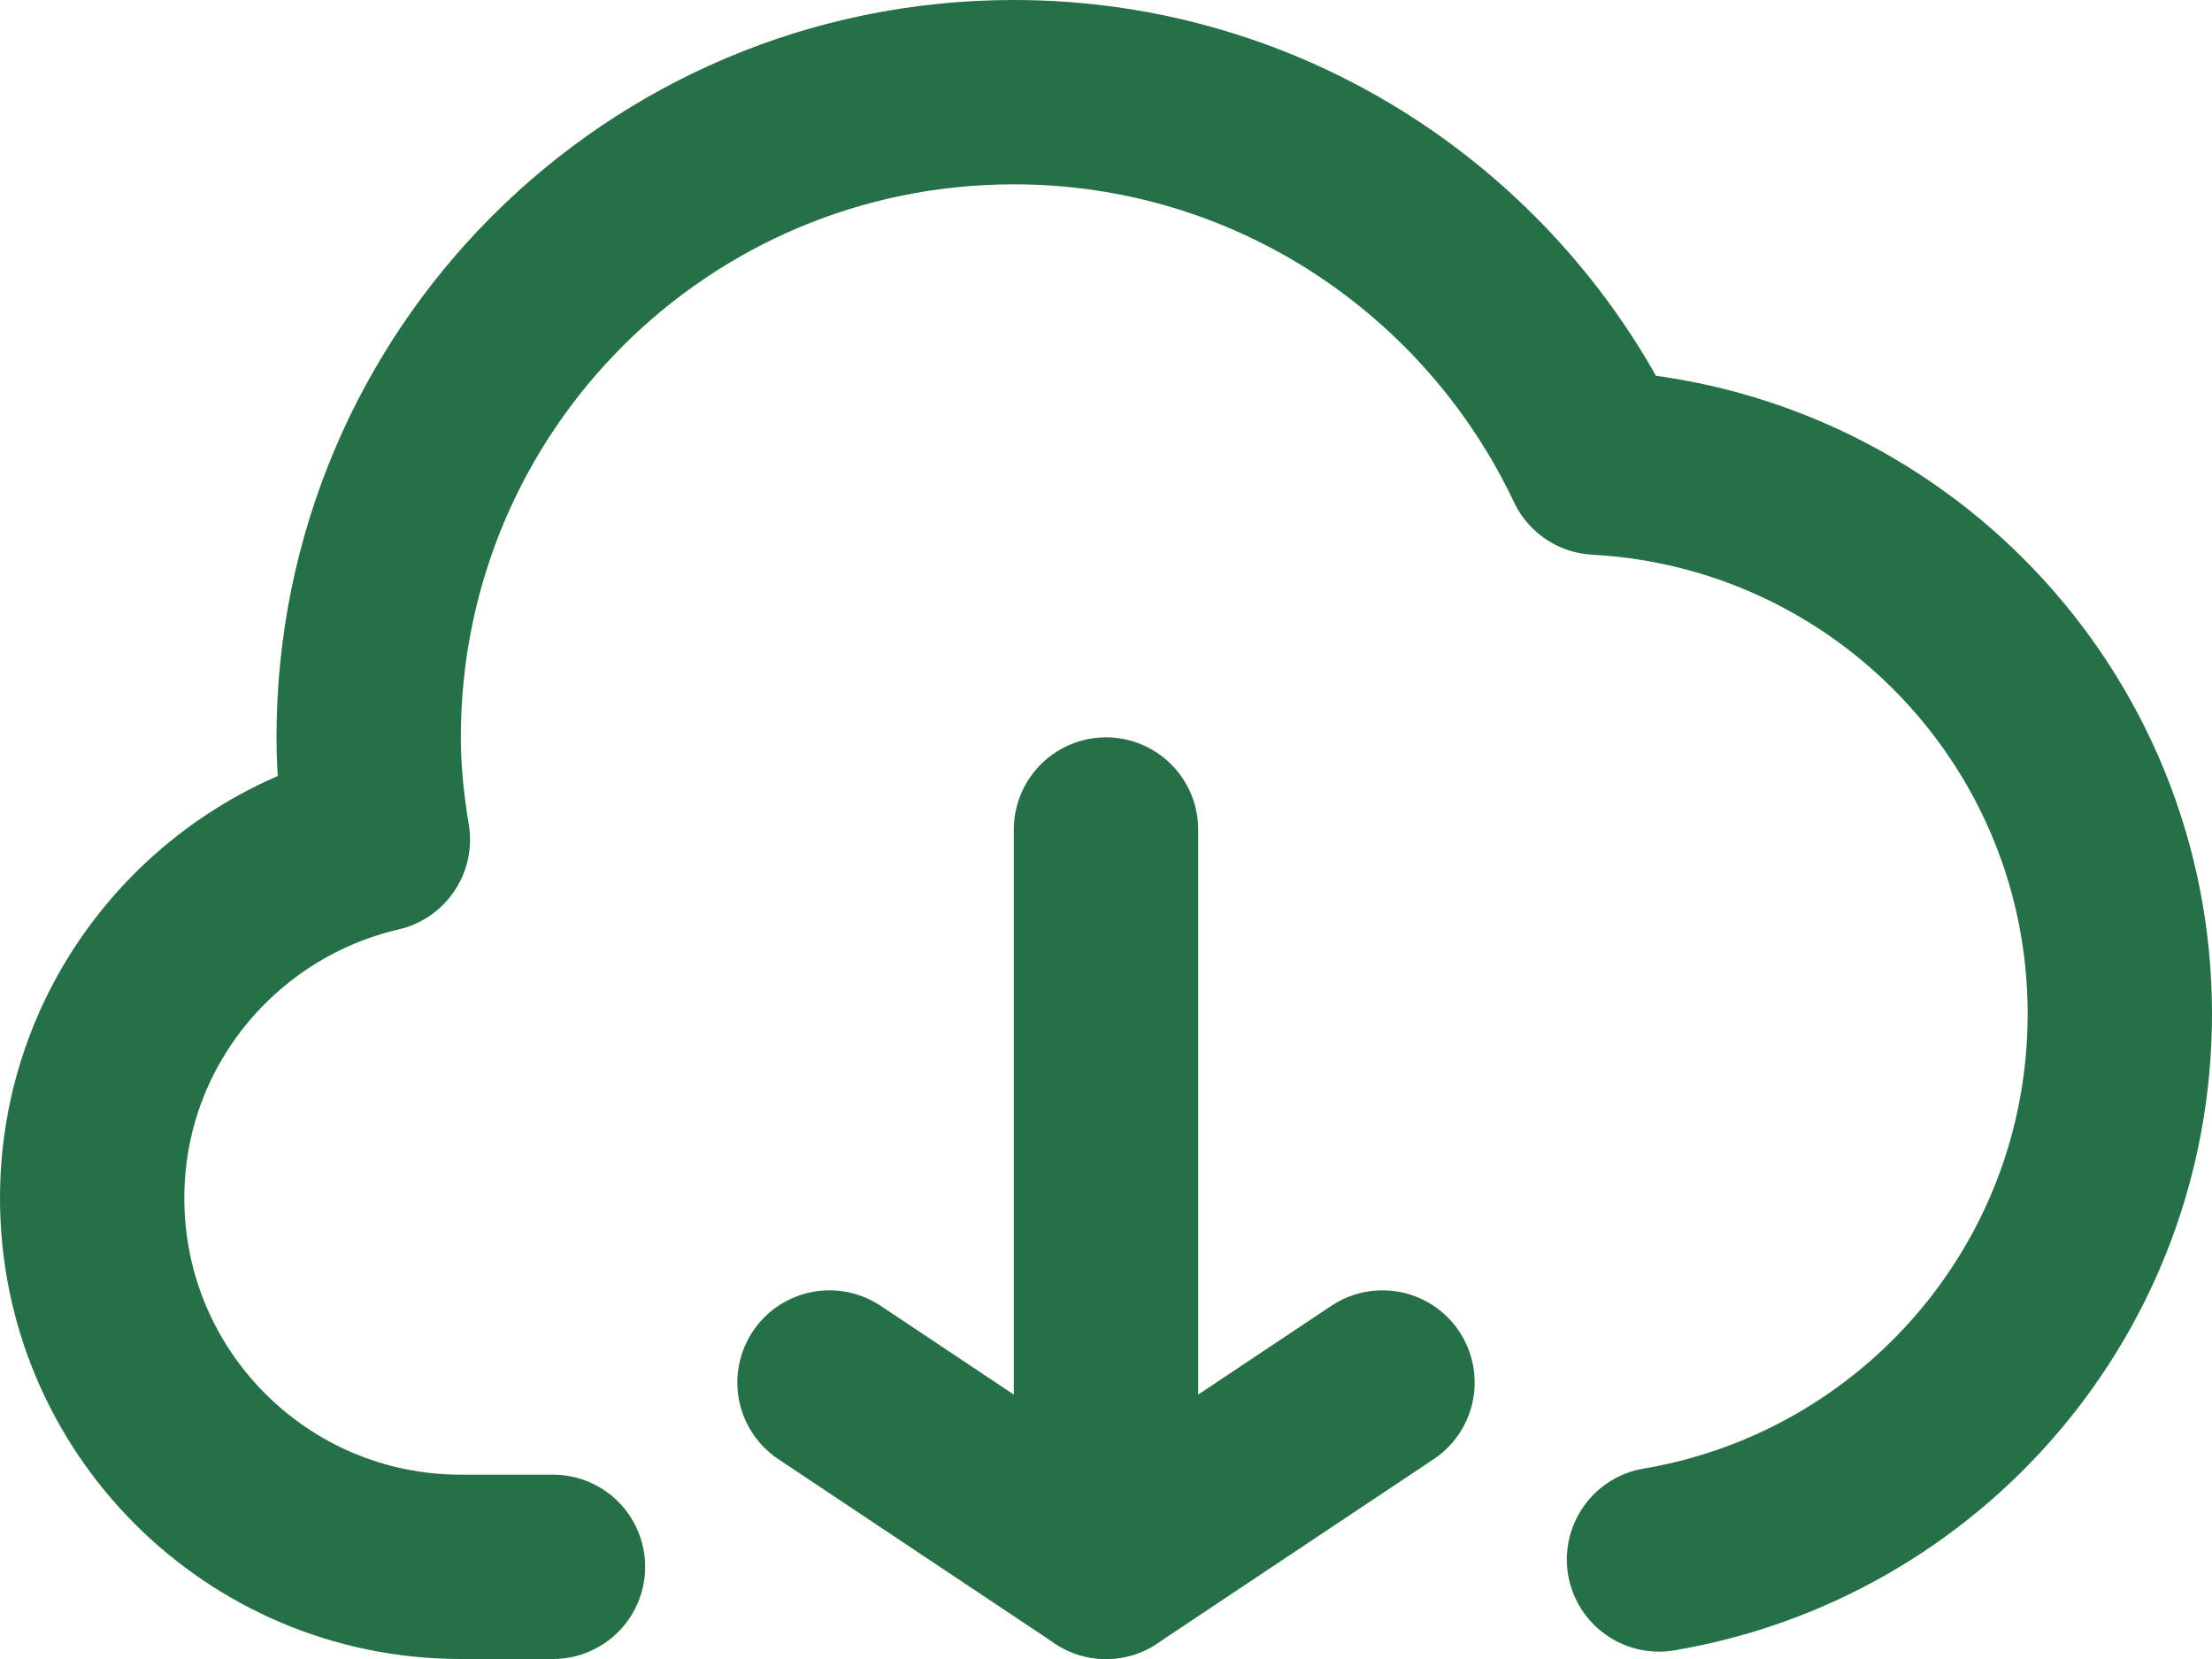
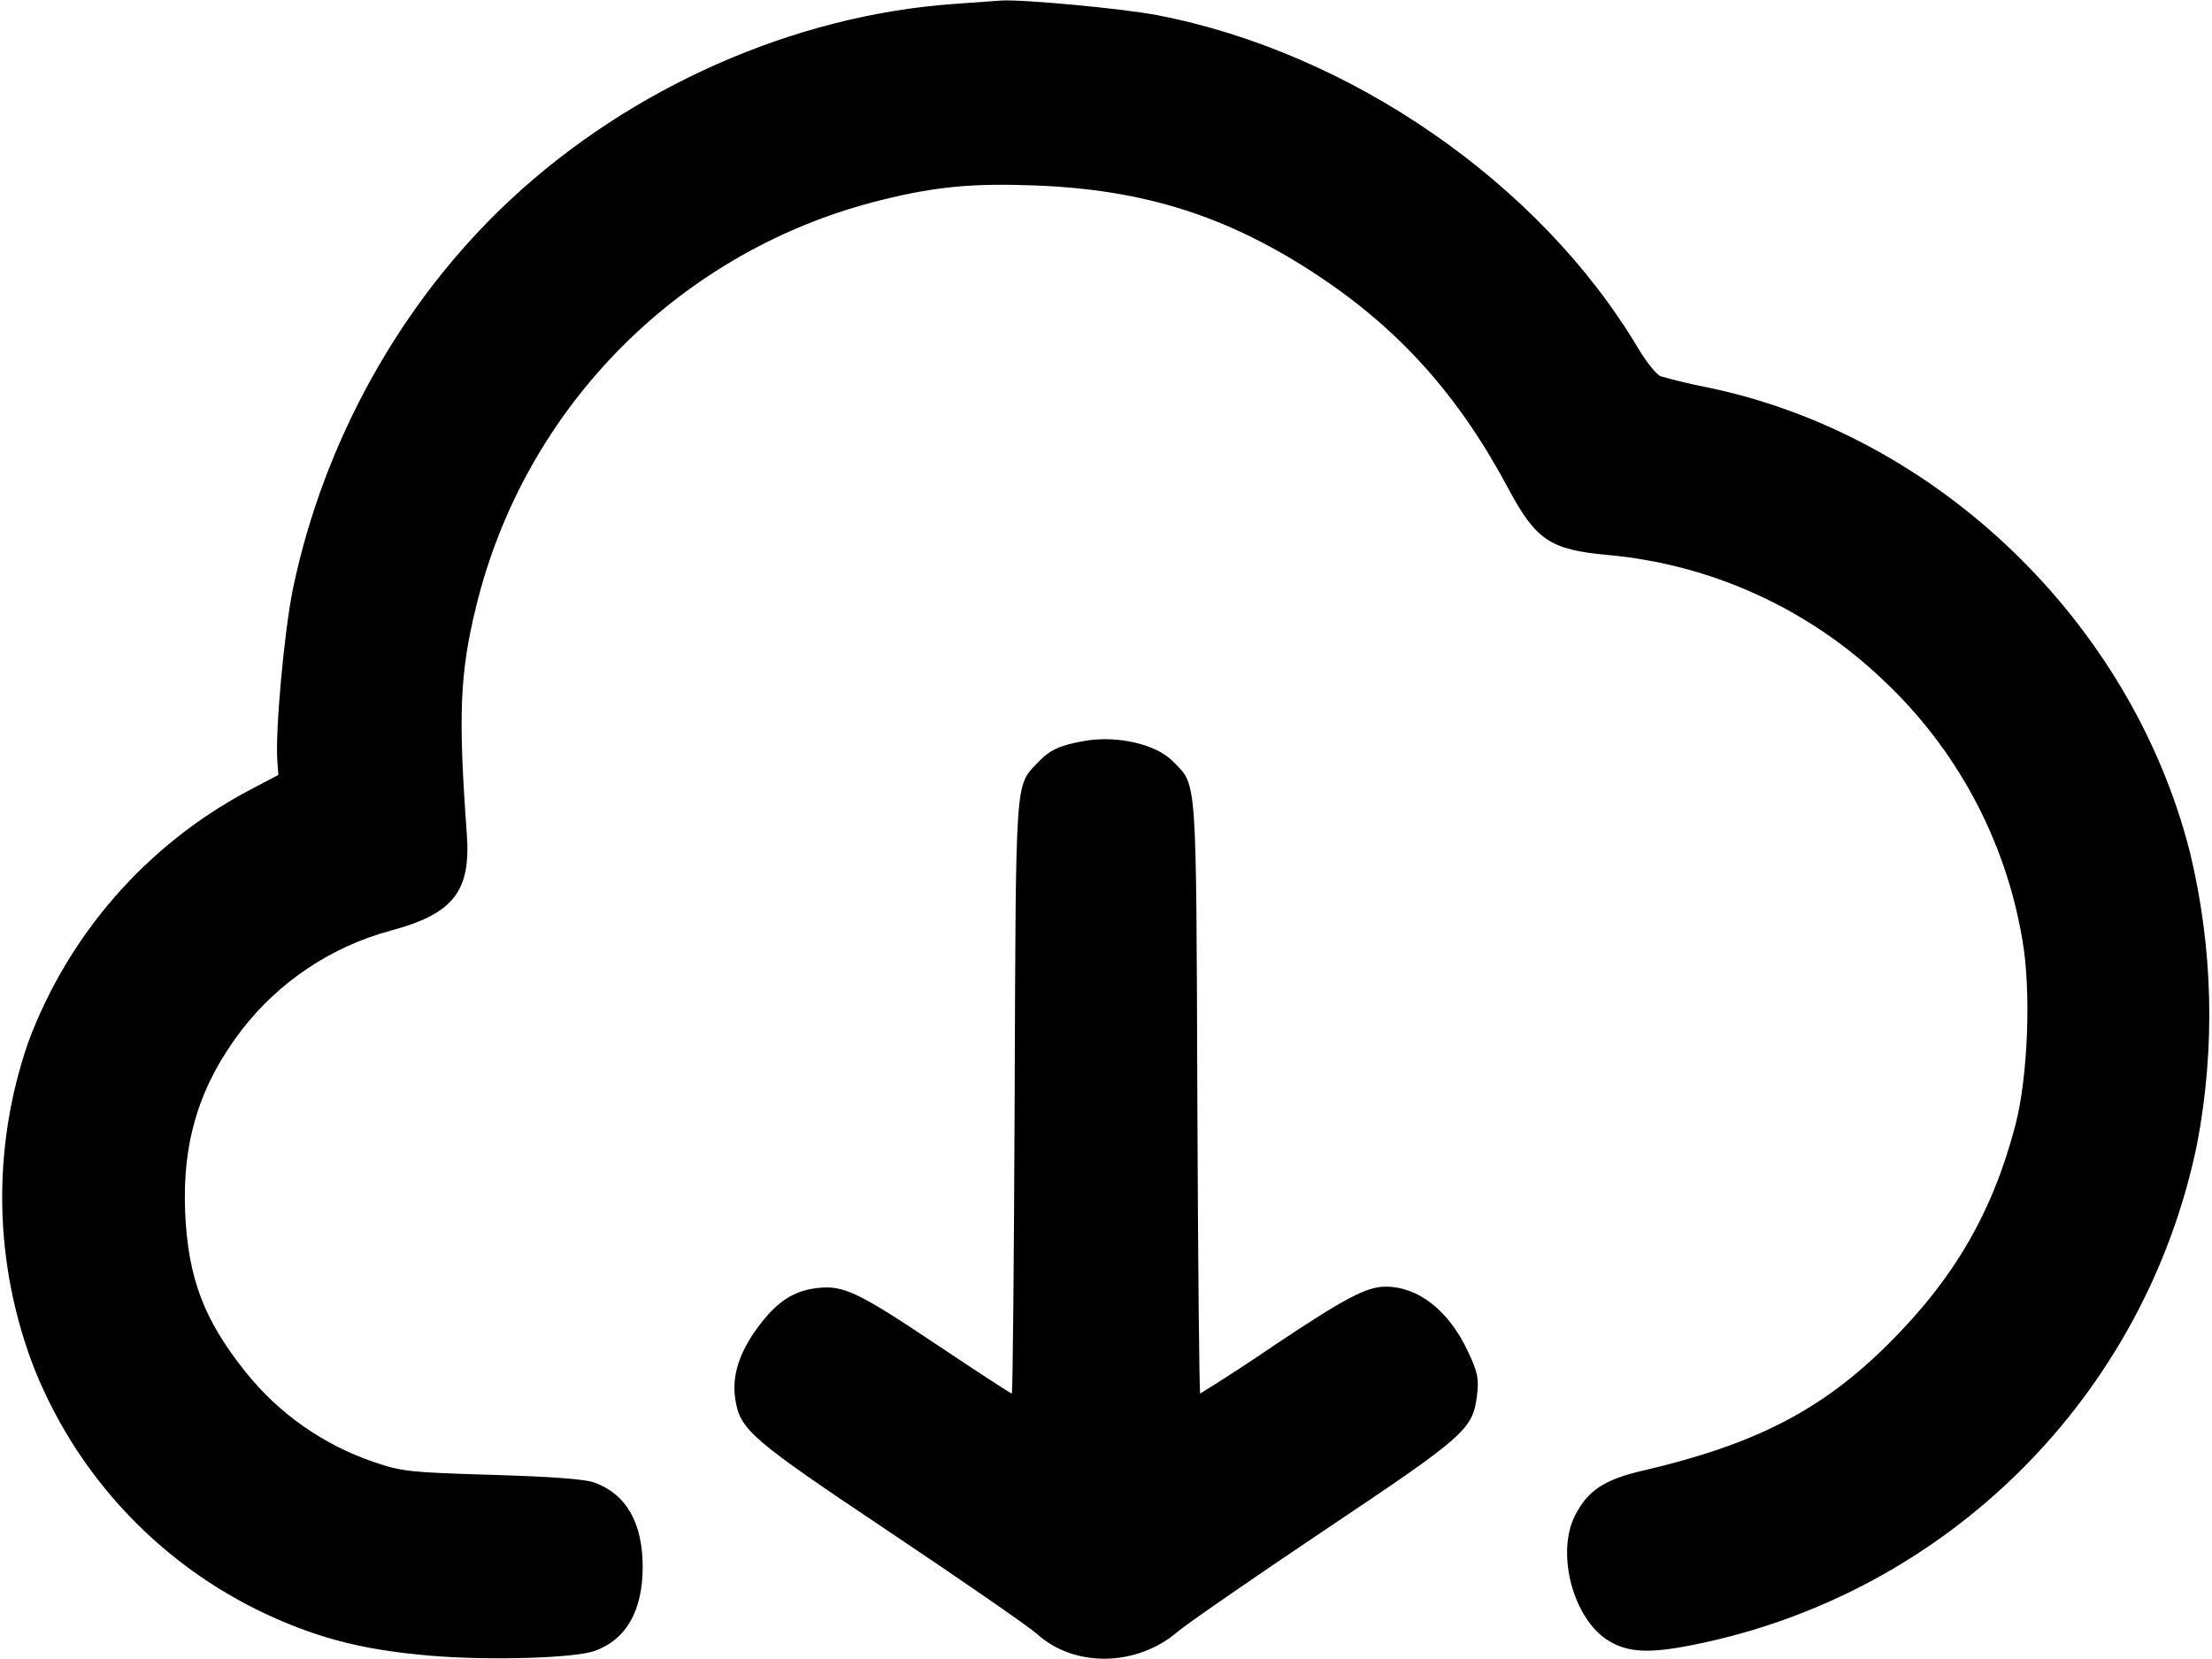
<svg xmlns="http://www.w3.org/2000/svg" width="24" height="18" viewBox="0 0 24 18" fill="none">
-   <path d="M12 9V17" stroke="#267048" stroke-width="2" stroke-linecap="round" stroke-linejoin="round" />
-   <path d="M9 15L12 17L15 15" stroke="#267048" stroke-width="2" stroke-linecap="round" stroke-linejoin="round" />
-   <path d="M18 16.92C20.84 16.44 23 13.98 23 11C23 7.8 20.49 5.19 17.33 5.02C16.21 2.65 13.8 1 11 1C7.13 1 4 4.13 4 8C4 8.38 4.04 8.75 4.1 9.11C2.33 9.52 1 11.1 1 13C1 15.21 2.79 17 5 17H6" stroke="#267048" stroke-width="2" stroke-linecap="round" stroke-linejoin="round" />
+   <path d="M10.347.043C8.612.167 6.845.948 5.536 2.169 4.358 3.267 3.513 4.781 3.178 6.39c-.093.451-.193 1.543-.169 1.864l.011.154-.34.179A5.113 5.113 0 0 0 .306 11.31a5.137 5.137 0 0 0 .072 3.554 4.986 4.986 0 0 0 2.757 2.757c.483.195.912.29 1.545.344.636.053 1.555.026 1.773-.053.342-.123.52-.436.52-.912 0-.475-.177-.787-.52-.913-.105-.039-.453-.065-1.113-.085-.899-.027-.98-.036-1.28-.138a3.026 3.026 0 0 1-1.397-.98c-.45-.562-.623-1.02-.654-1.728-.033-.772.157-1.386.615-1.983a3.048 3.048 0 0 1 1.616-1.076c.679-.182.87-.425.825-1.047-.095-1.296-.076-1.748.101-2.47A6.01 6.01 0 0 1 9.58 2.166c.579-.142.973-.179 1.646-.154 1.191.044 2.101.334 3.074.978.887.588 1.525 1.301 2.061 2.303.302.567.457.671 1.079.728a4.973 4.973 0 0 1 2.984 1.35 4.997 4.997 0 0 1 1.519 2.829c.096.549.061 1.478-.075 2.003-.248.952-.669 1.676-1.393 2.392-.716.709-1.437 1.079-2.654 1.362-.415.097-.594.215-.731.484-.211.413-.02 1.128.363 1.361.213.13.444.14.927.043a6.974 6.974 0 0 0 5.458-5.432 7.495 7.495 0 0 0-.079-3.173c-.638-2.498-2.749-4.527-5.244-5.039a5.755 5.755 0 0 1-.498-.119c-.046-.019-.157-.157-.246-.308-1.064-1.785-3.119-3.207-5.218-3.61-.371-.071-1.46-.173-1.693-.158l-.513.037M11.76 8.04c-.264.047-.373.098-.502.236-.245.259-.236.124-.249 3.634-.007 1.765-.021 3.21-.031 3.21-.011 0-.372-.235-.803-.523-.87-.582-1.022-.654-1.308-.622-.258.029-.442.151-.645.427-.202.274-.282.526-.245.773.051.34.159.433 1.692 1.458.787.527 1.501 1.021 1.586 1.098.405.365 1.08.353 1.524-.028.101-.086.817-.581 1.591-1.1 1.541-1.031 1.611-1.094 1.656-1.47.021-.177.007-.244-.098-.468-.207-.444-.537-.704-.893-.705-.207 0-.439.122-1.21.637a21.27 21.27 0 0 1-.803.523c-.01 0-.024-1.445-.031-3.21-.013-3.535-.002-3.381-.263-3.648-.185-.189-.61-.286-.968-.222" fill-rule="evenodd" fill="#000" />
</svg>
